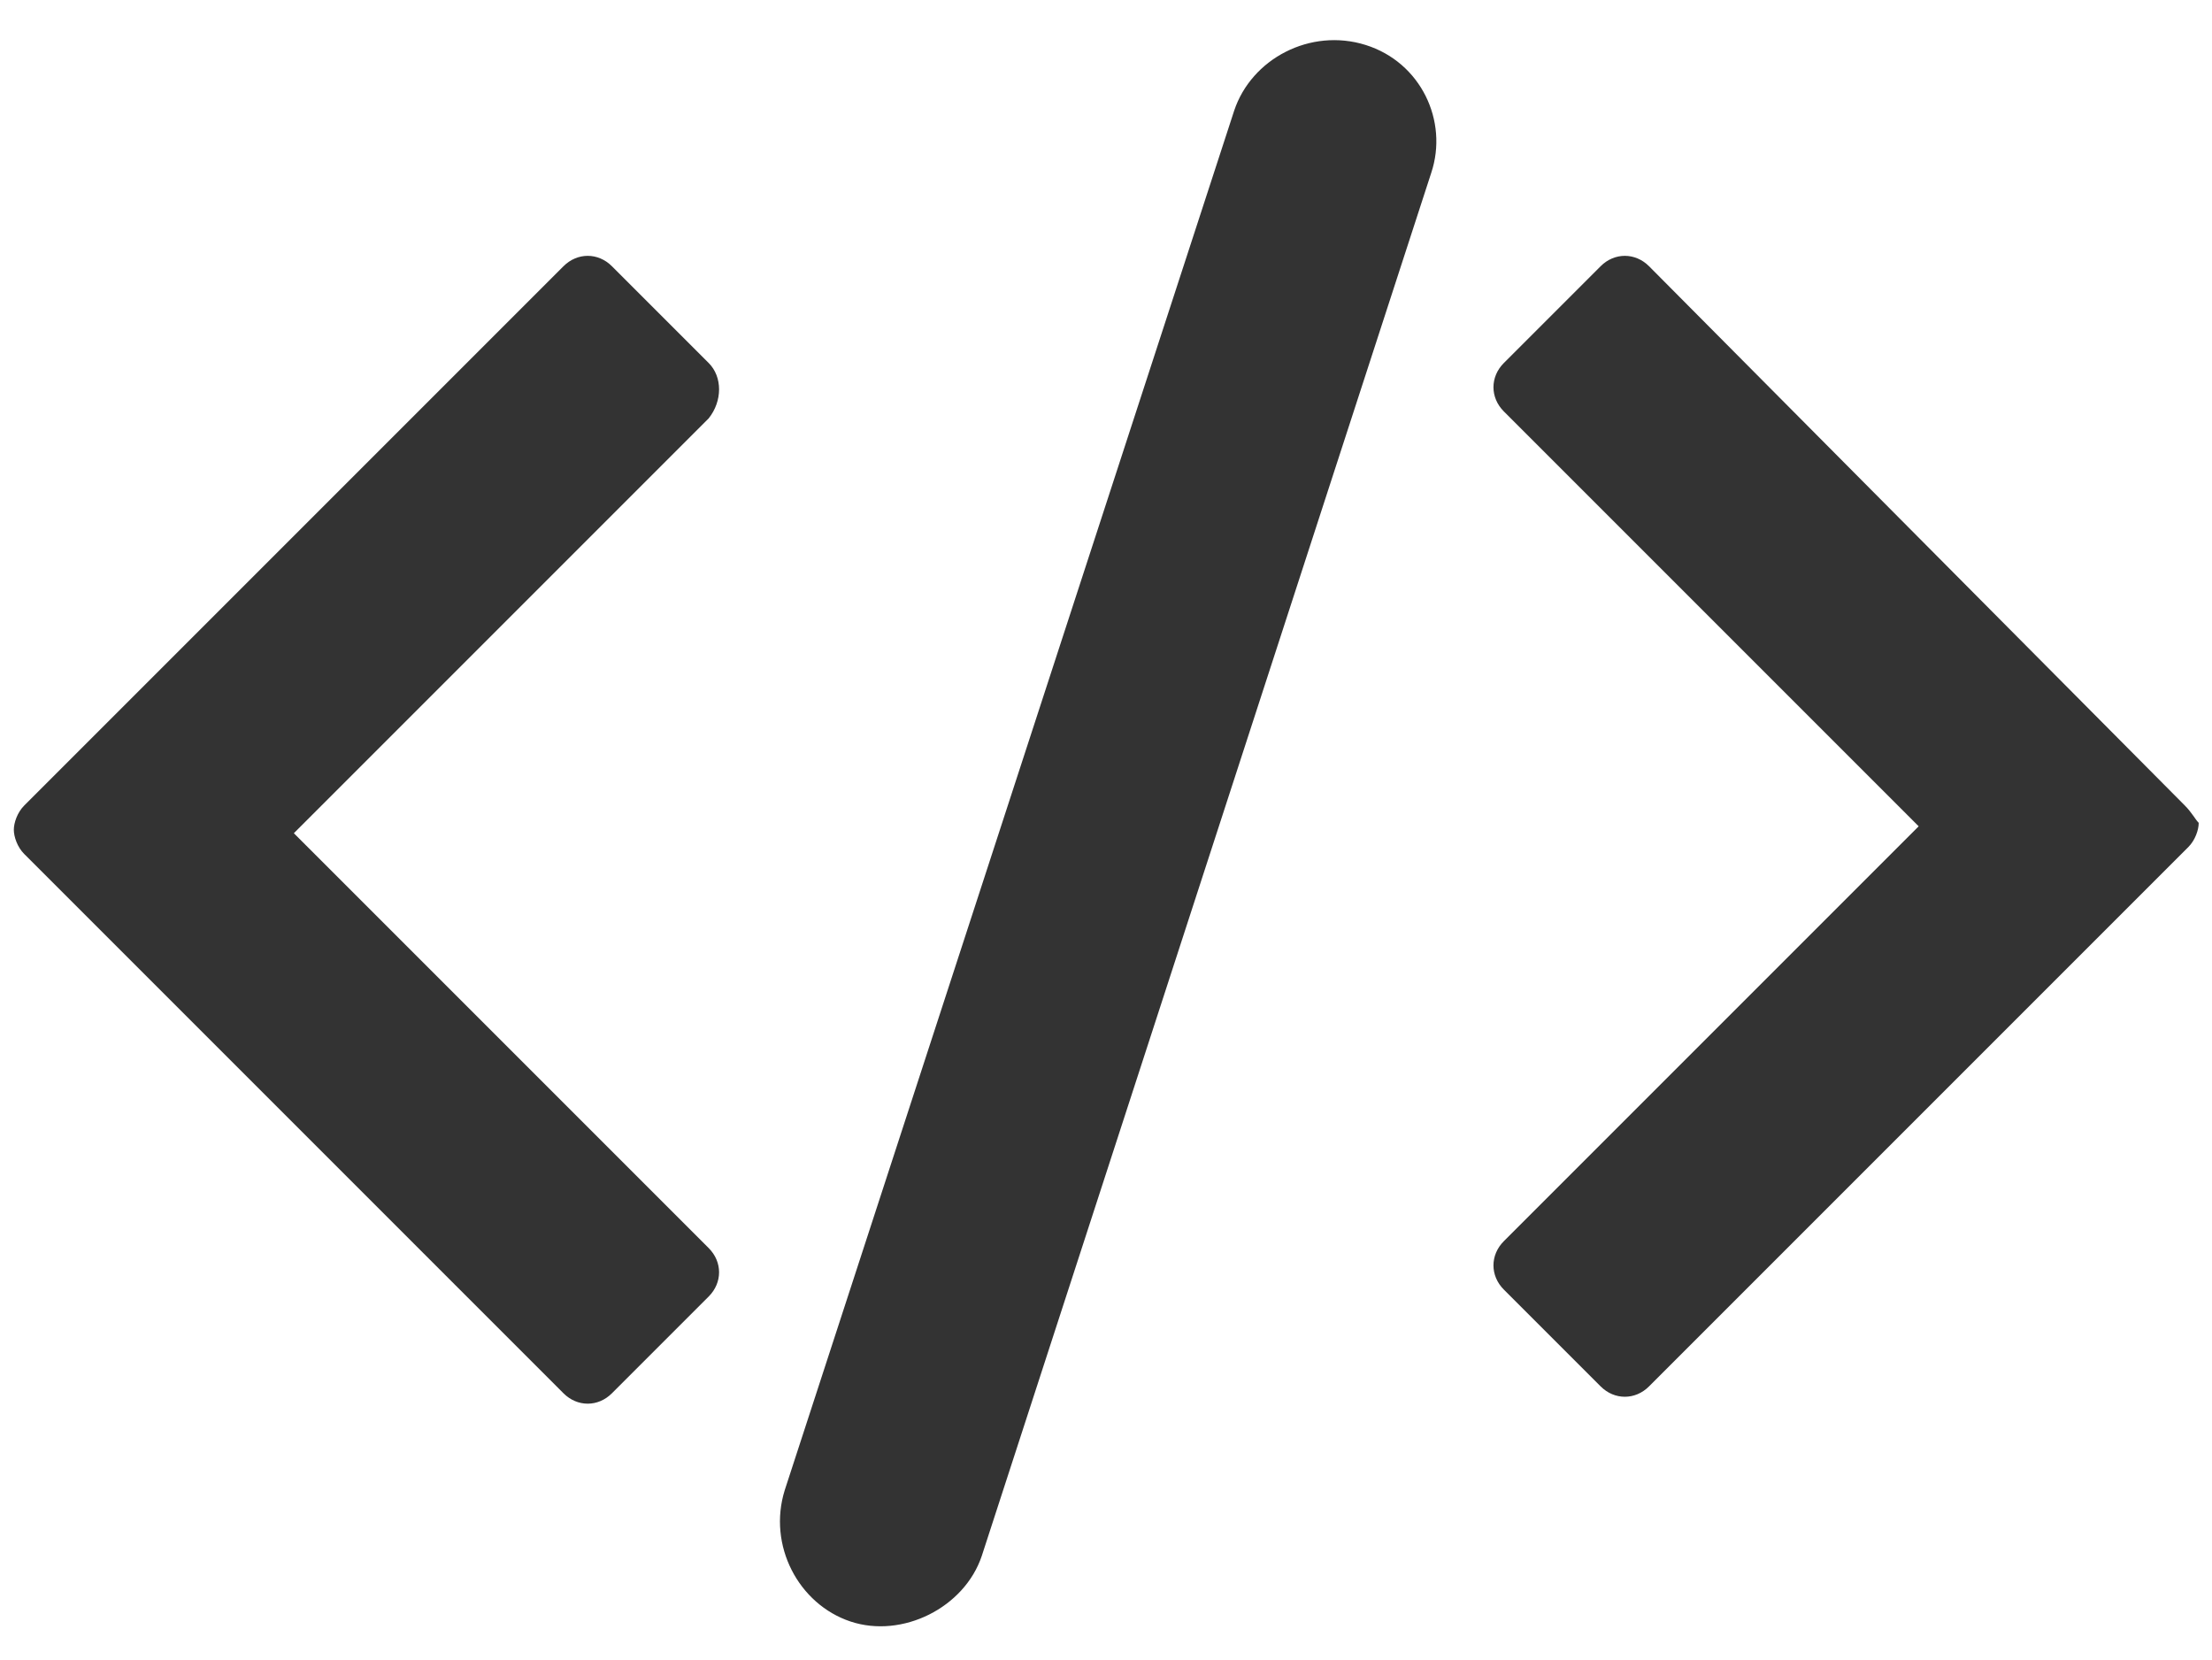
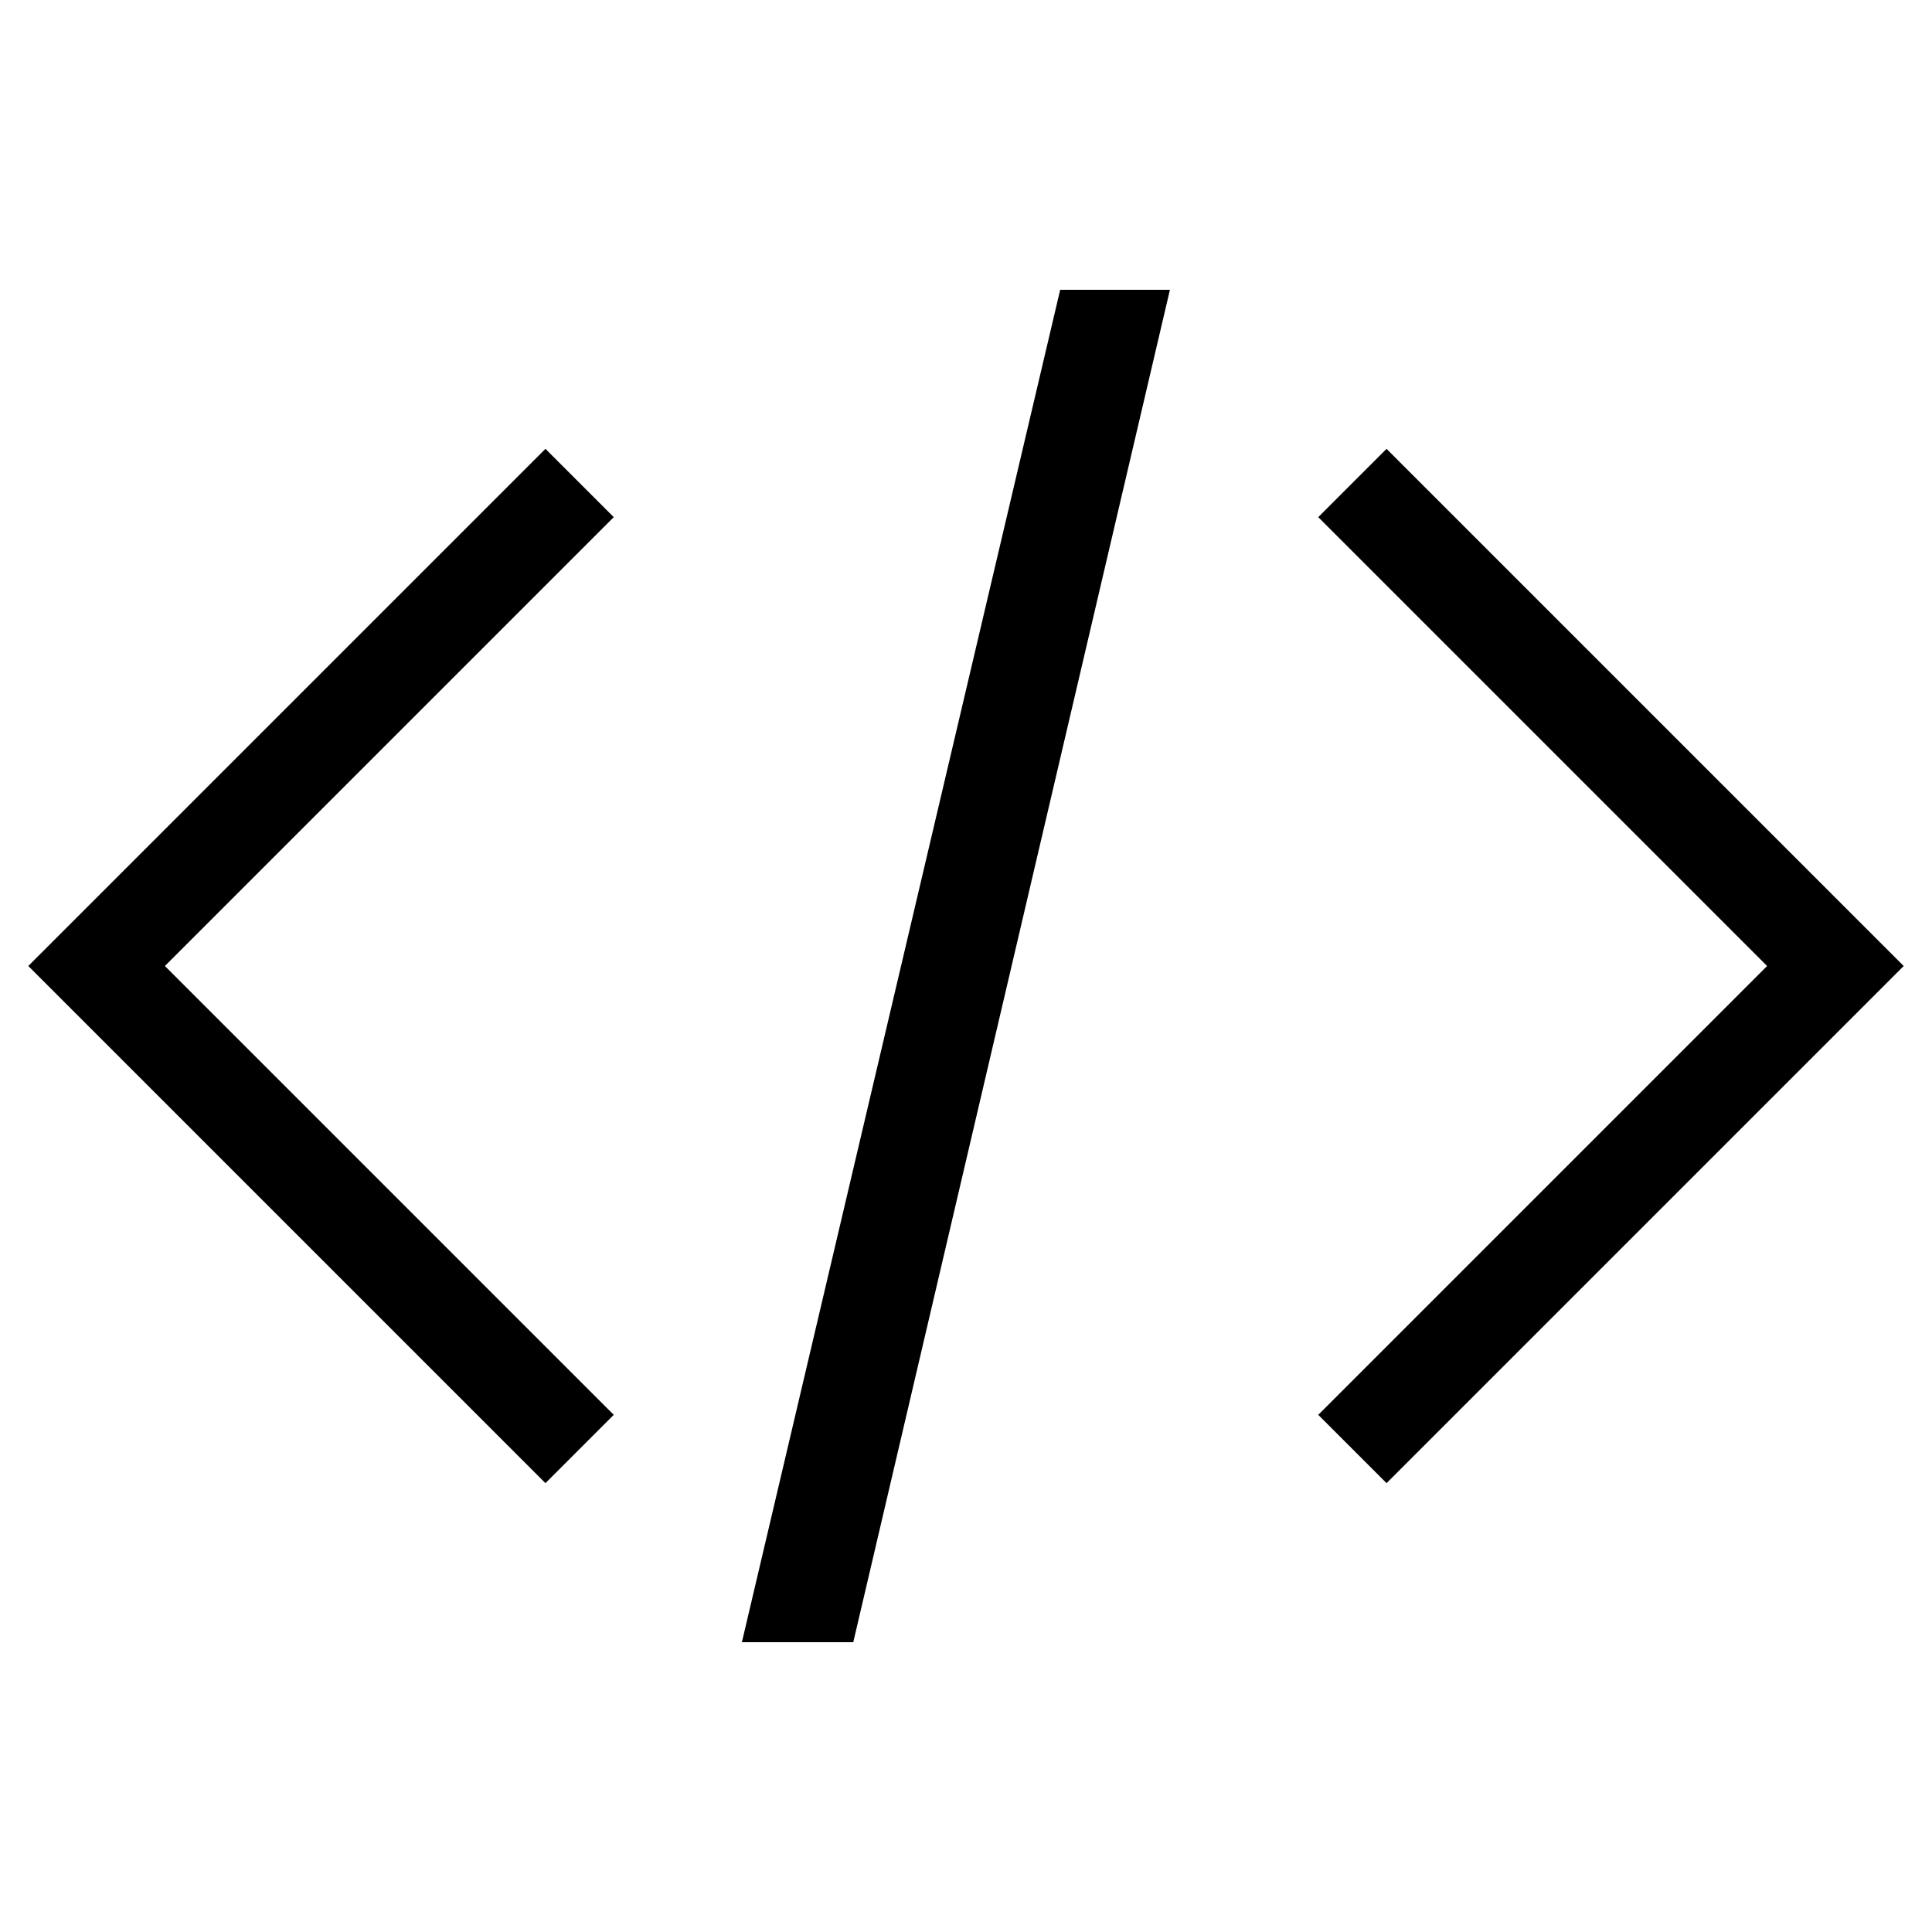
- <svg xmlns="http://www.w3.org/2000/svg" t="1538764773782" class="icon" style="fill: rgb(13, 23, 64)" viewBox="0 0 1365 1024" version="1.1" p-id="3050" width="266.602" height="200">
-   <defs>
-     <style type="text/css" />
-   </defs>
-   <path d="M437.333 224l-59.733-59.733c-8.533-8.533-21.333-8.533-29.867 0L14.933 497.067c-4.267 4.267-6.4 10.667-6.4 14.933s2.133 10.667 6.4 14.933l332.8 332.8c8.533 8.533 21.333 8.533 29.867 0l59.733-59.733c8.533-8.533 8.533-21.333 0-29.867l-256-256 256-256c8.533-10.667 8.533-25.6 0-34.133z m910.933 273.067L1017.6 164.267c-8.533-8.533-21.333-8.533-29.867 0l-59.733 59.733c-8.533 8.533-8.533 21.333 0 29.867l256 256-256 256c-8.533 8.533-8.533 21.333 0 29.867l59.733 59.733c8.533 8.533 21.333 8.533 29.867 0l332.8-332.8c4.267-4.267 6.4-10.667 6.4-14.933-2.133-2.133-4.267-6.4-8.533-10.667z m-505.6-469.333c-34.133-10.667-70.4 8.533-81.067 40.533l-277.333 851.2c-10.667 34.133 8.533 70.4 40.533 81.067s70.4-8.533 81.067-40.533l277.333-853.333c10.667-32-6.4-68.267-40.533-78.933z" fill="#333333" p-id="3051" />
+ <svg xmlns="http://www.w3.org/2000/svg" width="20" height="20" viewBox="0 0 20 20">
+   <g fill="none" fill-rule="evenodd">
+     <path d="M0 0h20v20H0z" />
+     <path fill="#000" d="M10.975 3h1.136L8.833 17H7.68z" />
+     <path stroke="#000" d="M6 15l-5-5 5-5M14 15l5-5-5-5" />
+   </g>
</svg>
